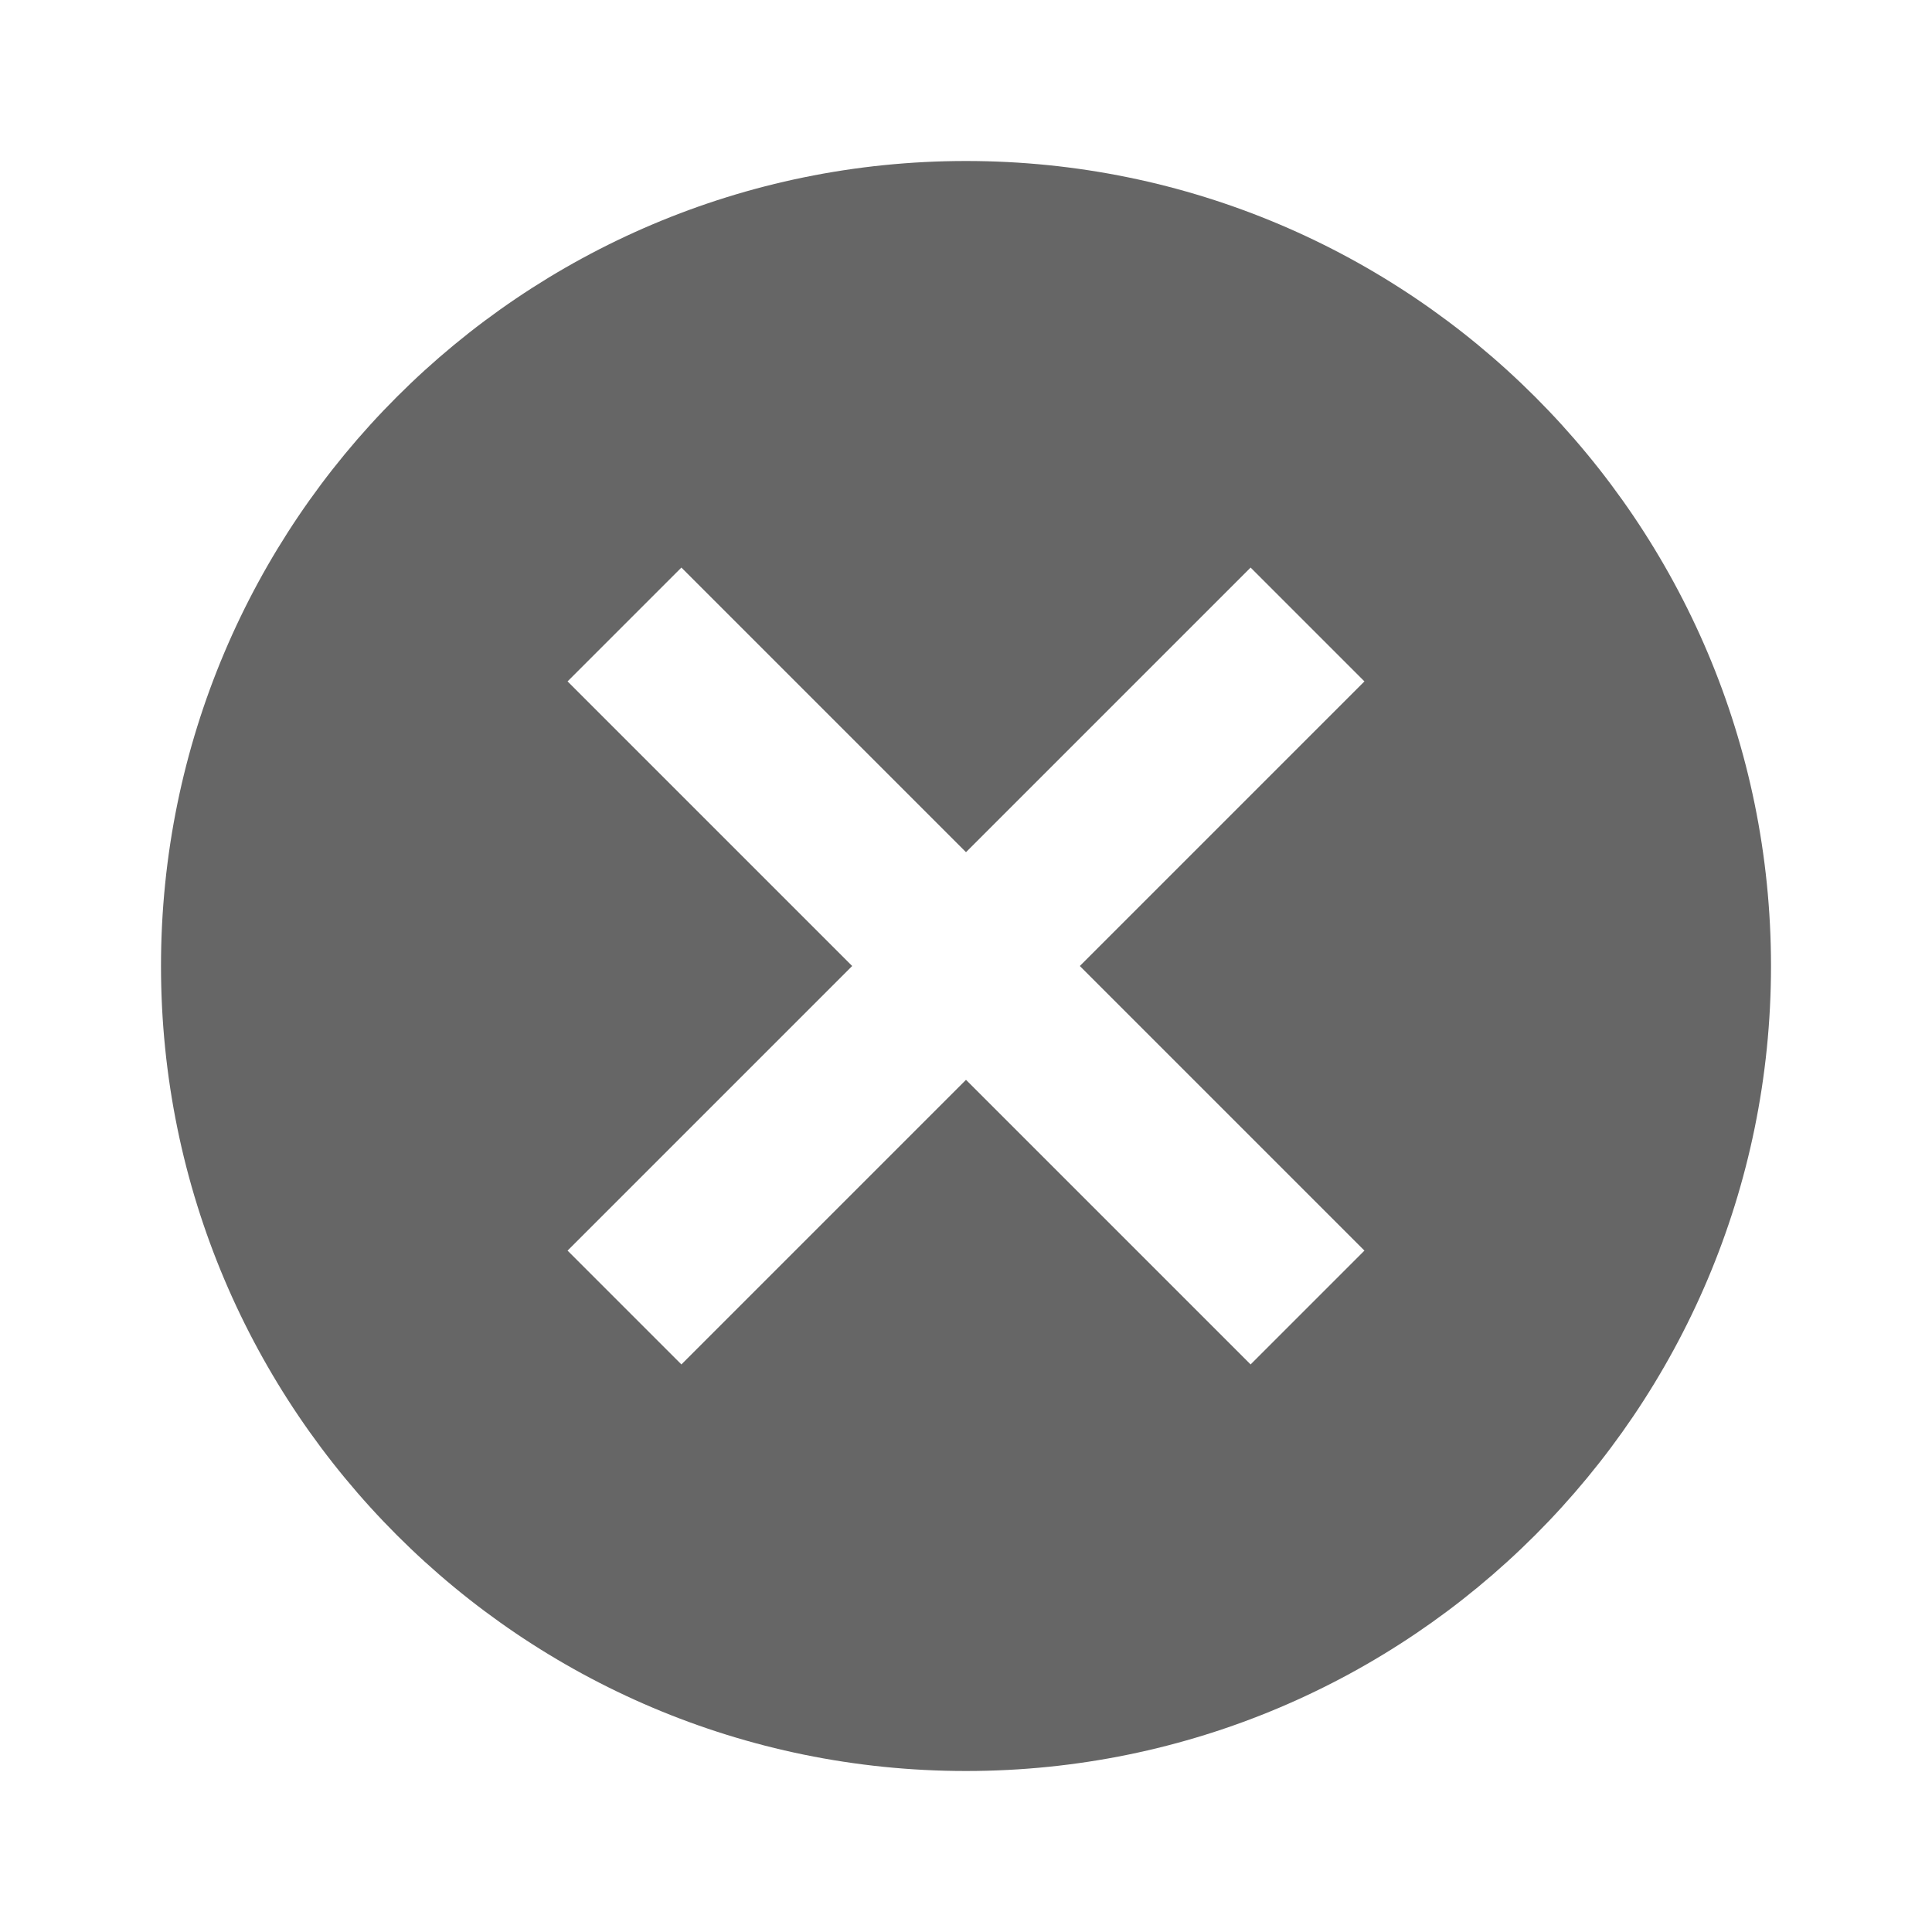
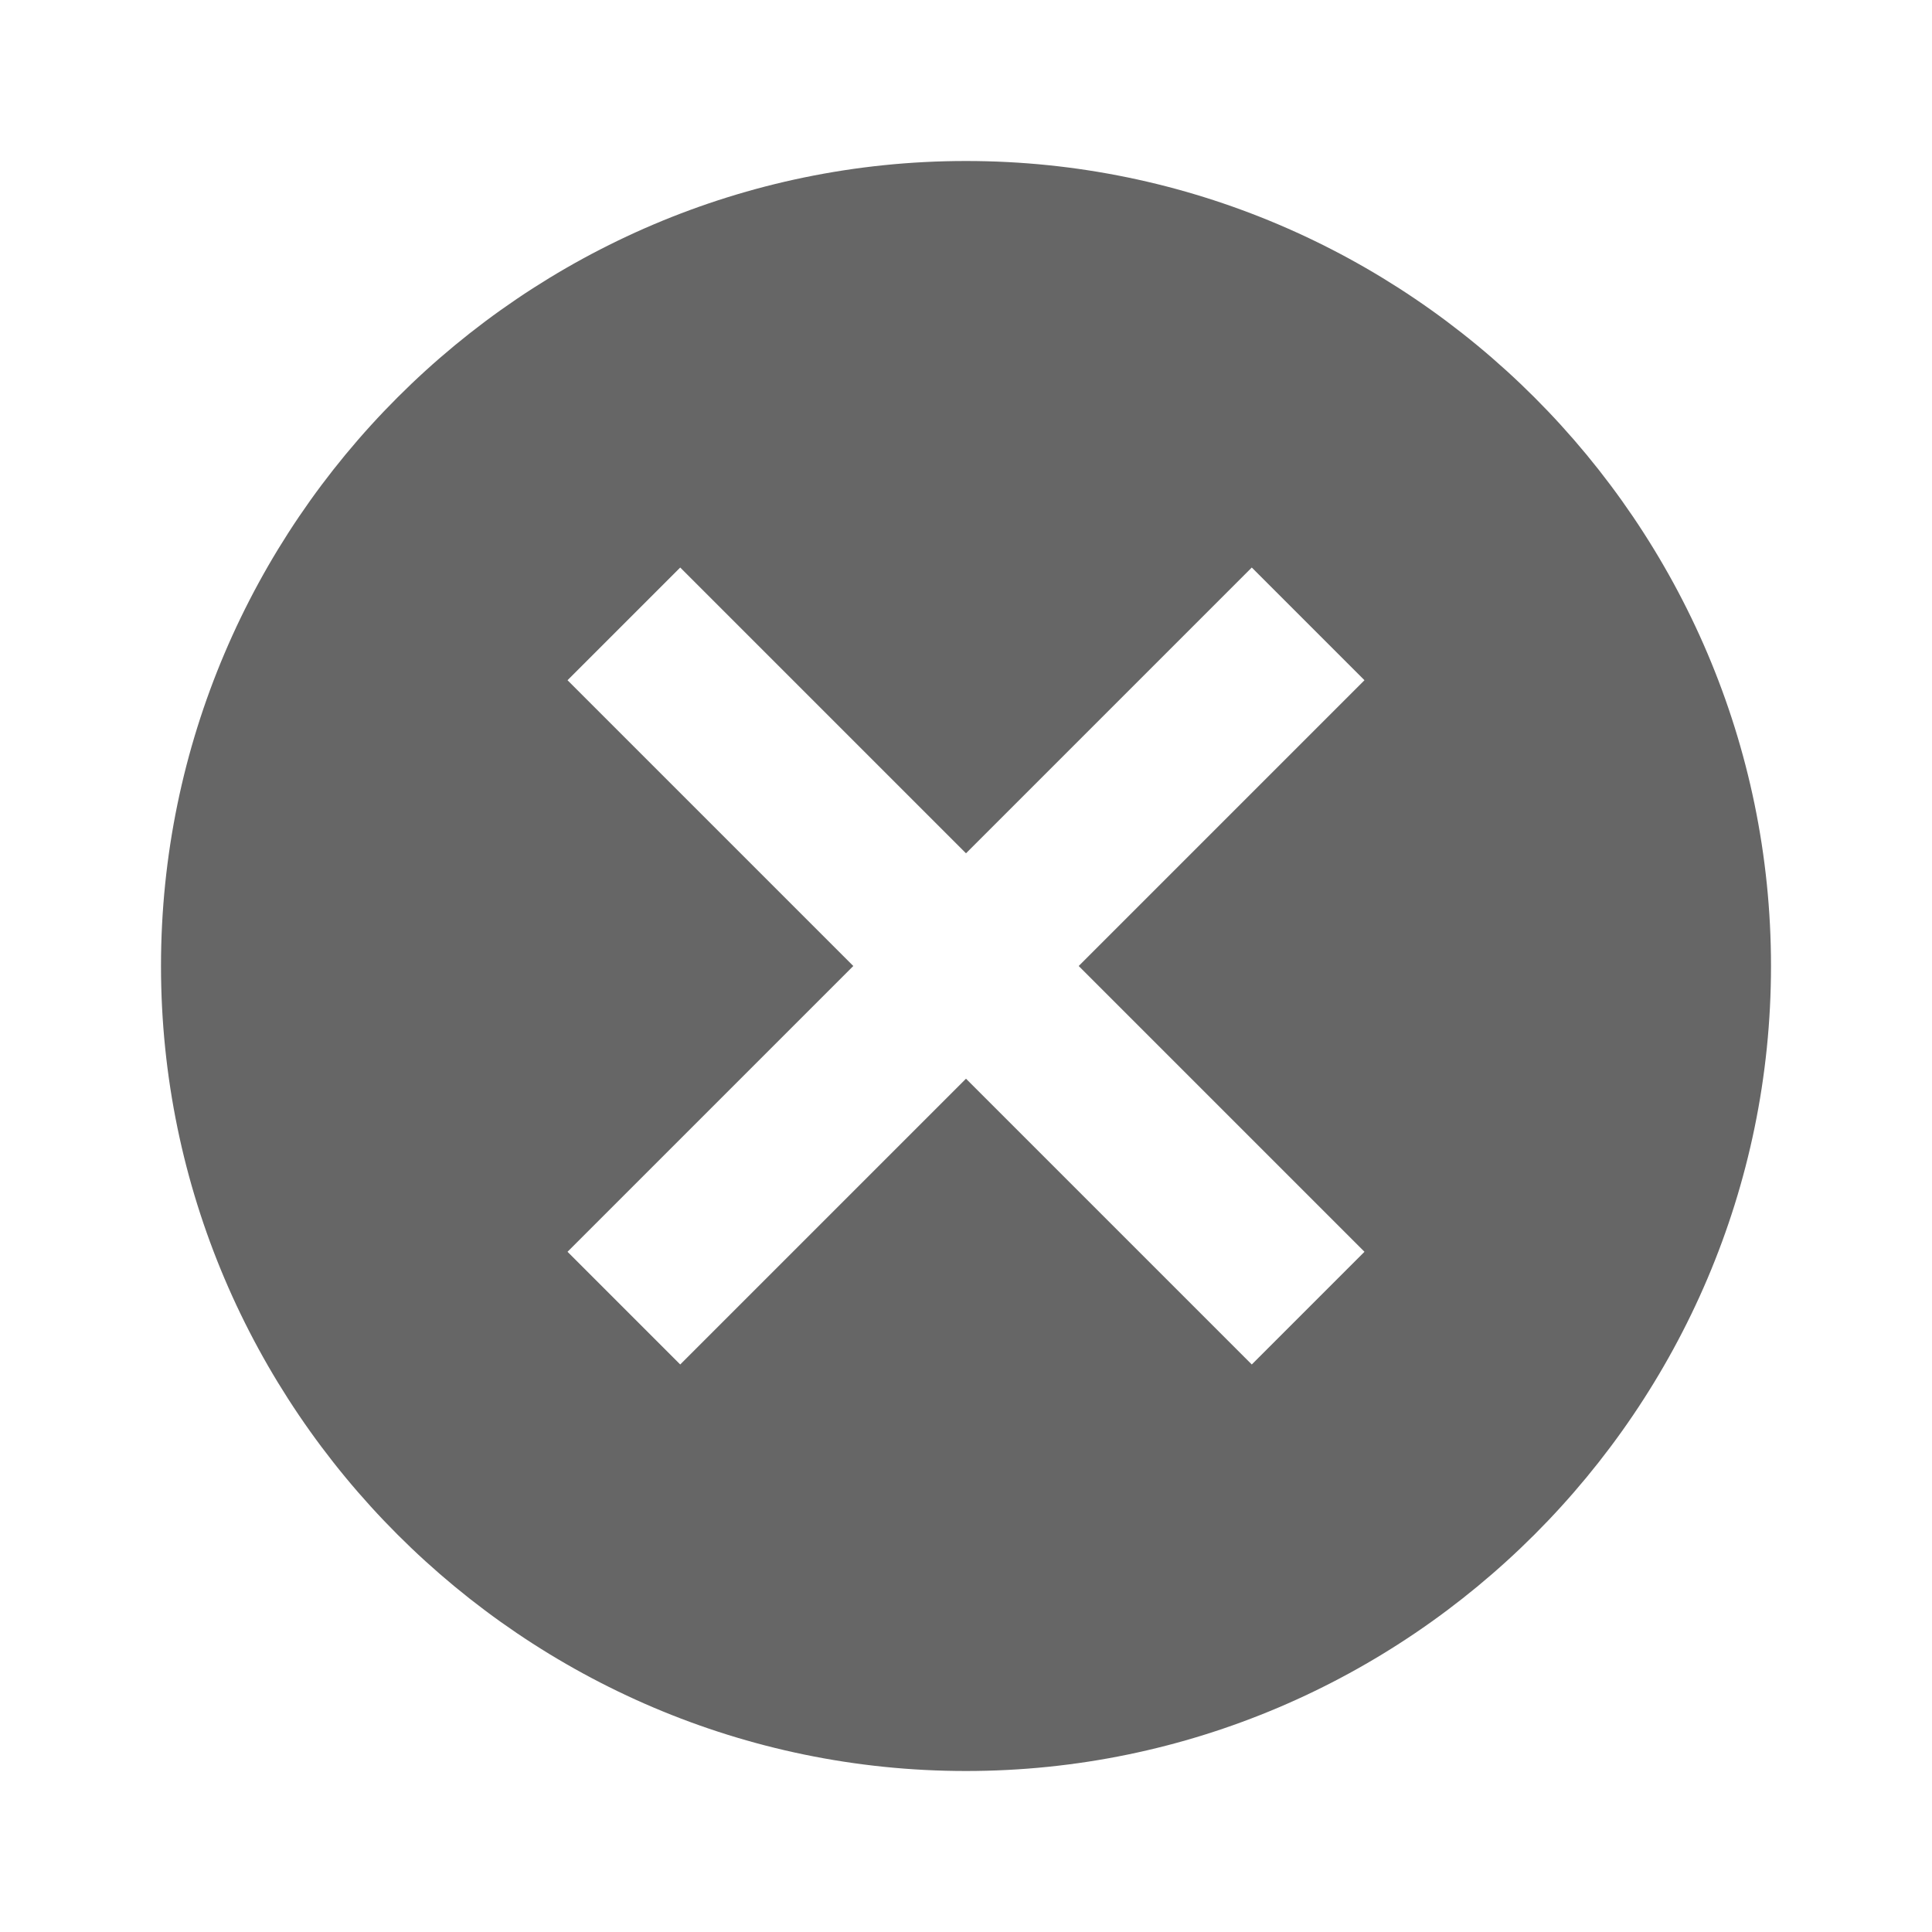
- <svg xmlns="http://www.w3.org/2000/svg" width="48px" height="48px" viewBox="0 0 48 48" version="1.1">
-   <g id="Icon/clear-grey60" stroke="none" stroke-width="1" fill="none" fill-rule="evenodd">
-     <path d="M24,4 C35.04,4 44,12.96 44,24 C44,35.04 35.04,44 24,44 C12.96,44 4,35.04 4,24 C4,12.96 12.96,4 24,4 Z M31.071,14.101 L24,21.172 L16.929,14.101 L14.101,16.929 L21.172,24 L14.101,31.071 L16.929,33.899 L24,26.828 L31.071,33.899 L33.899,31.071 L26.828,24 L33.899,16.929 L31.071,14.101 Z" id="Shape" fill="#666666" fill-rule="nonzero" />
-   </g>
+ <svg xmlns="http://www.w3.org/2000/svg" width="48px" height="48px" version="1.1" id="Layer_1" x="0px" y="0px" viewBox="0 0 48 48" style="enable-background:new 0 0 48 48;" xml:space="preserve">
+   <style type="text/css">
+ 	.st0-grey60{fill:#666666;}
+ </style>
+   <path class="st0-grey60" d="M24,4c11,0,20,9,20,20s-9,20-20,20S4,35,4,24S13,4,24,4z M31.1,14.1L24,21.2l-7.1-7.1l-2.8,2.8l7.1,7.1  l-7.1,7.1l2.8,2.8l7.1-7.1l7.1,7.1l2.8-2.8L26.8,24l7.1-7.1L31.1,14.1L31.1,14.1z" />
</svg>
